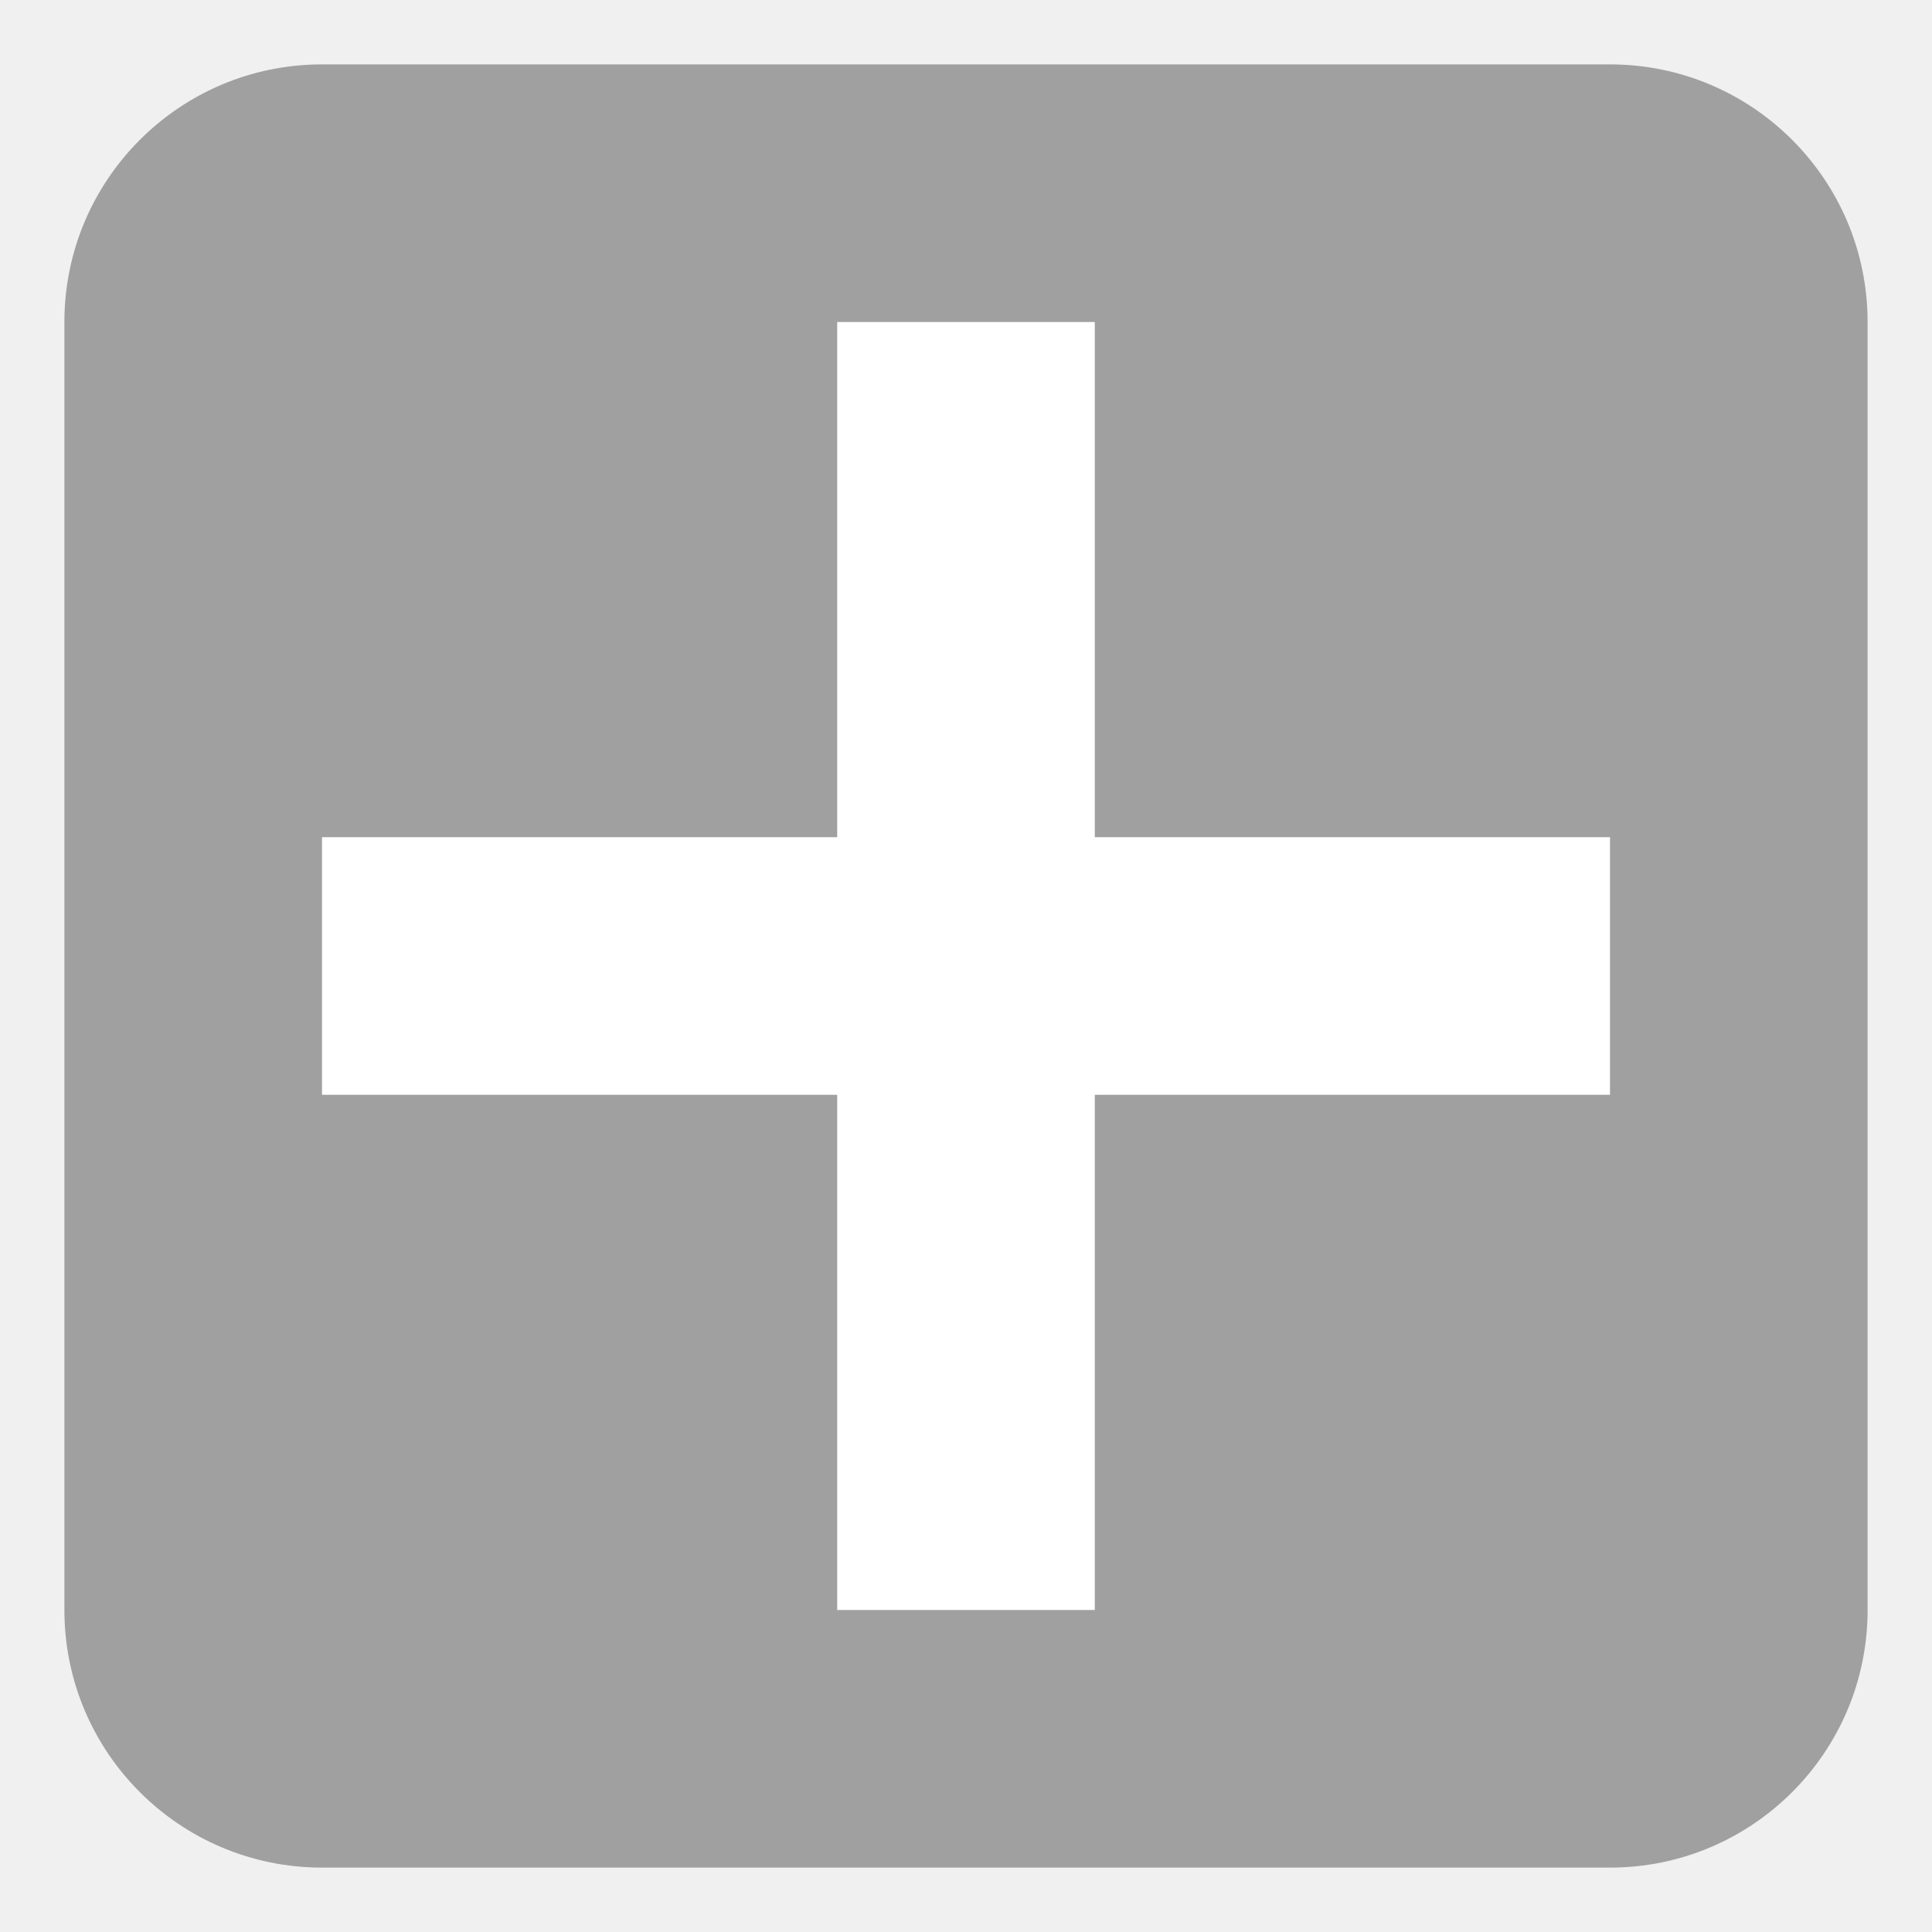
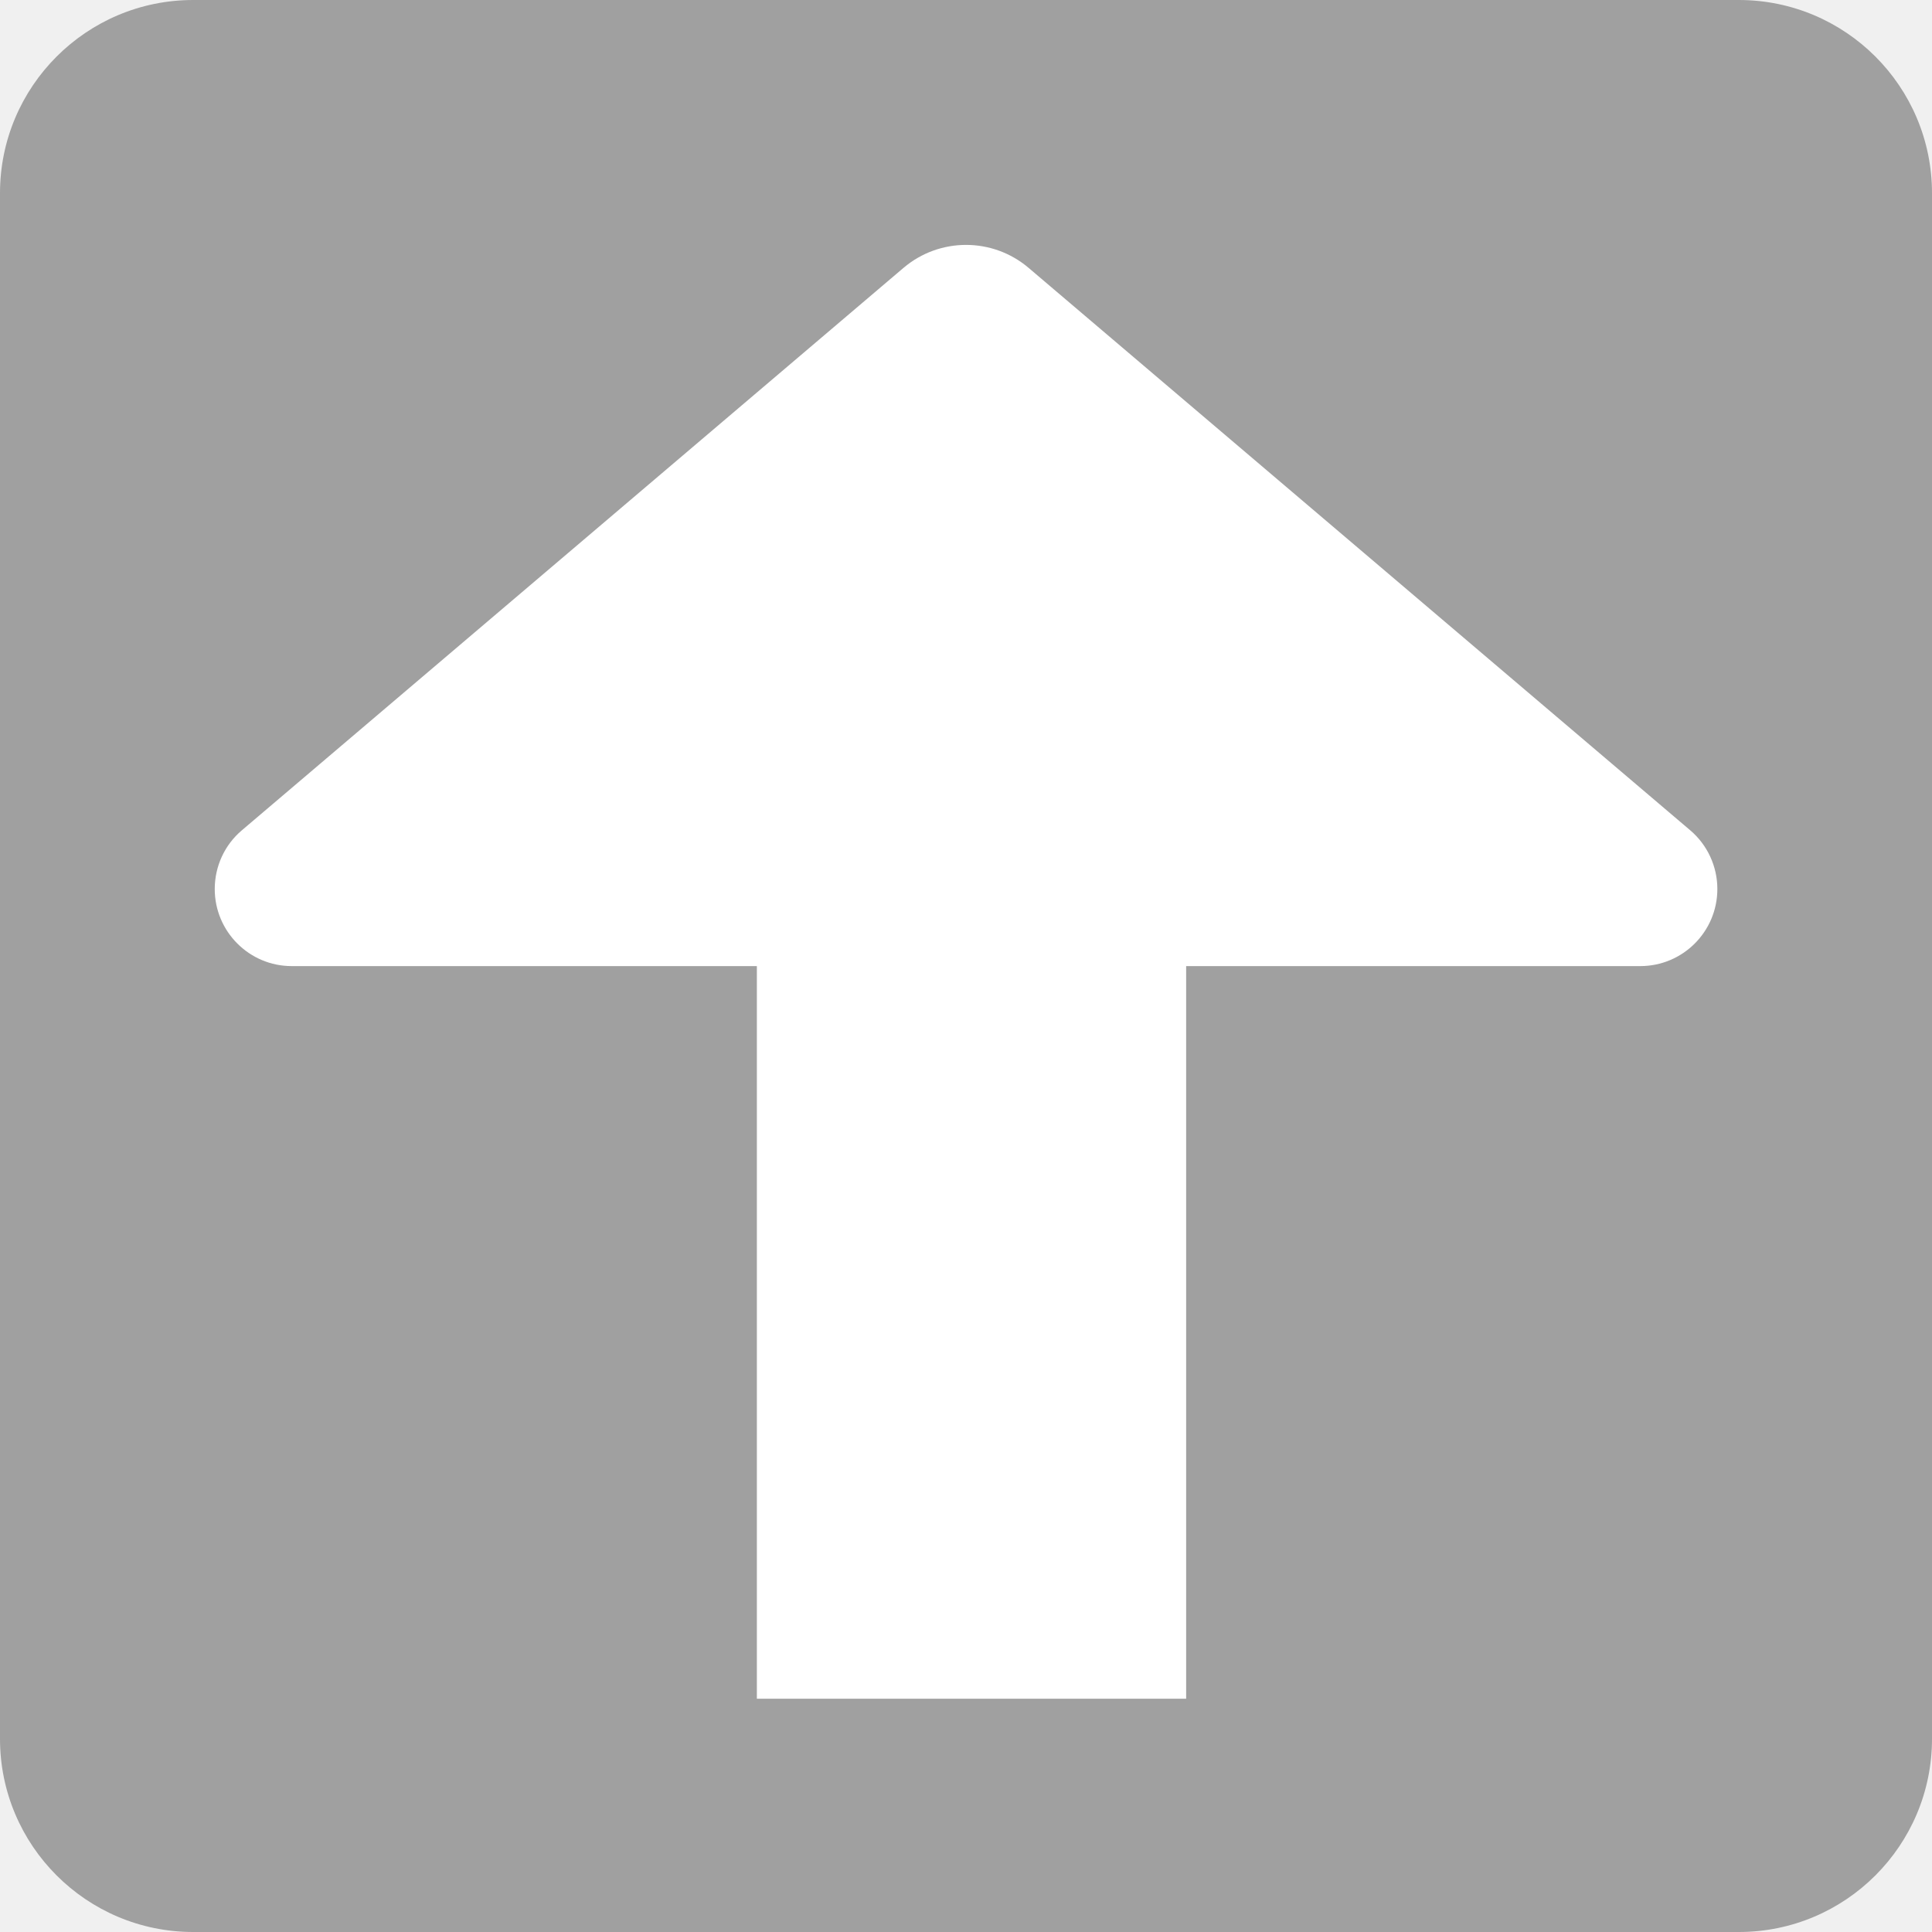
- <svg xmlns="http://www.w3.org/2000/svg" width="19" height="19" viewBox="0 0 14 15" fill="none">
-   <rect y="0.5" width="14" height="14" rx="2" fill="#A0A0A0" />
-   <path d="M7 2.5V12.5" stroke="white" stroke-width="2" />
-   <path d="M2 7.5L12 7.5" stroke="white" stroke-width="2" />
+ <svg xmlns="http://www.w3.org/2000/svg" width="20" height="20" viewBox="0 0 20 20" fill="none">
+   <rect width="20" height="20" rx="2" transform="matrix(-4.37114e-08 1 1 4.37114e-08 0 0)" fill="#A0A0A0" />
+   <path fill-rule="evenodd" clip-rule="evenodd" d="M12.279 10.001L16.98 10.001C17.421 10.001 17.778 9.643 17.778 9.203C17.778 8.969 17.675 8.746 17.497 8.595L10.648 2.773C10.275 2.456 9.726 2.456 9.353 2.773L2.504 8.595C2.325 8.746 2.223 8.969 2.223 9.203C2.223 9.643 2.58 10.001 3.02 10.001L7.835 10.001L7.835 17.585L12.279 17.585L12.279 10.001Z" fill="white" />
</svg>
